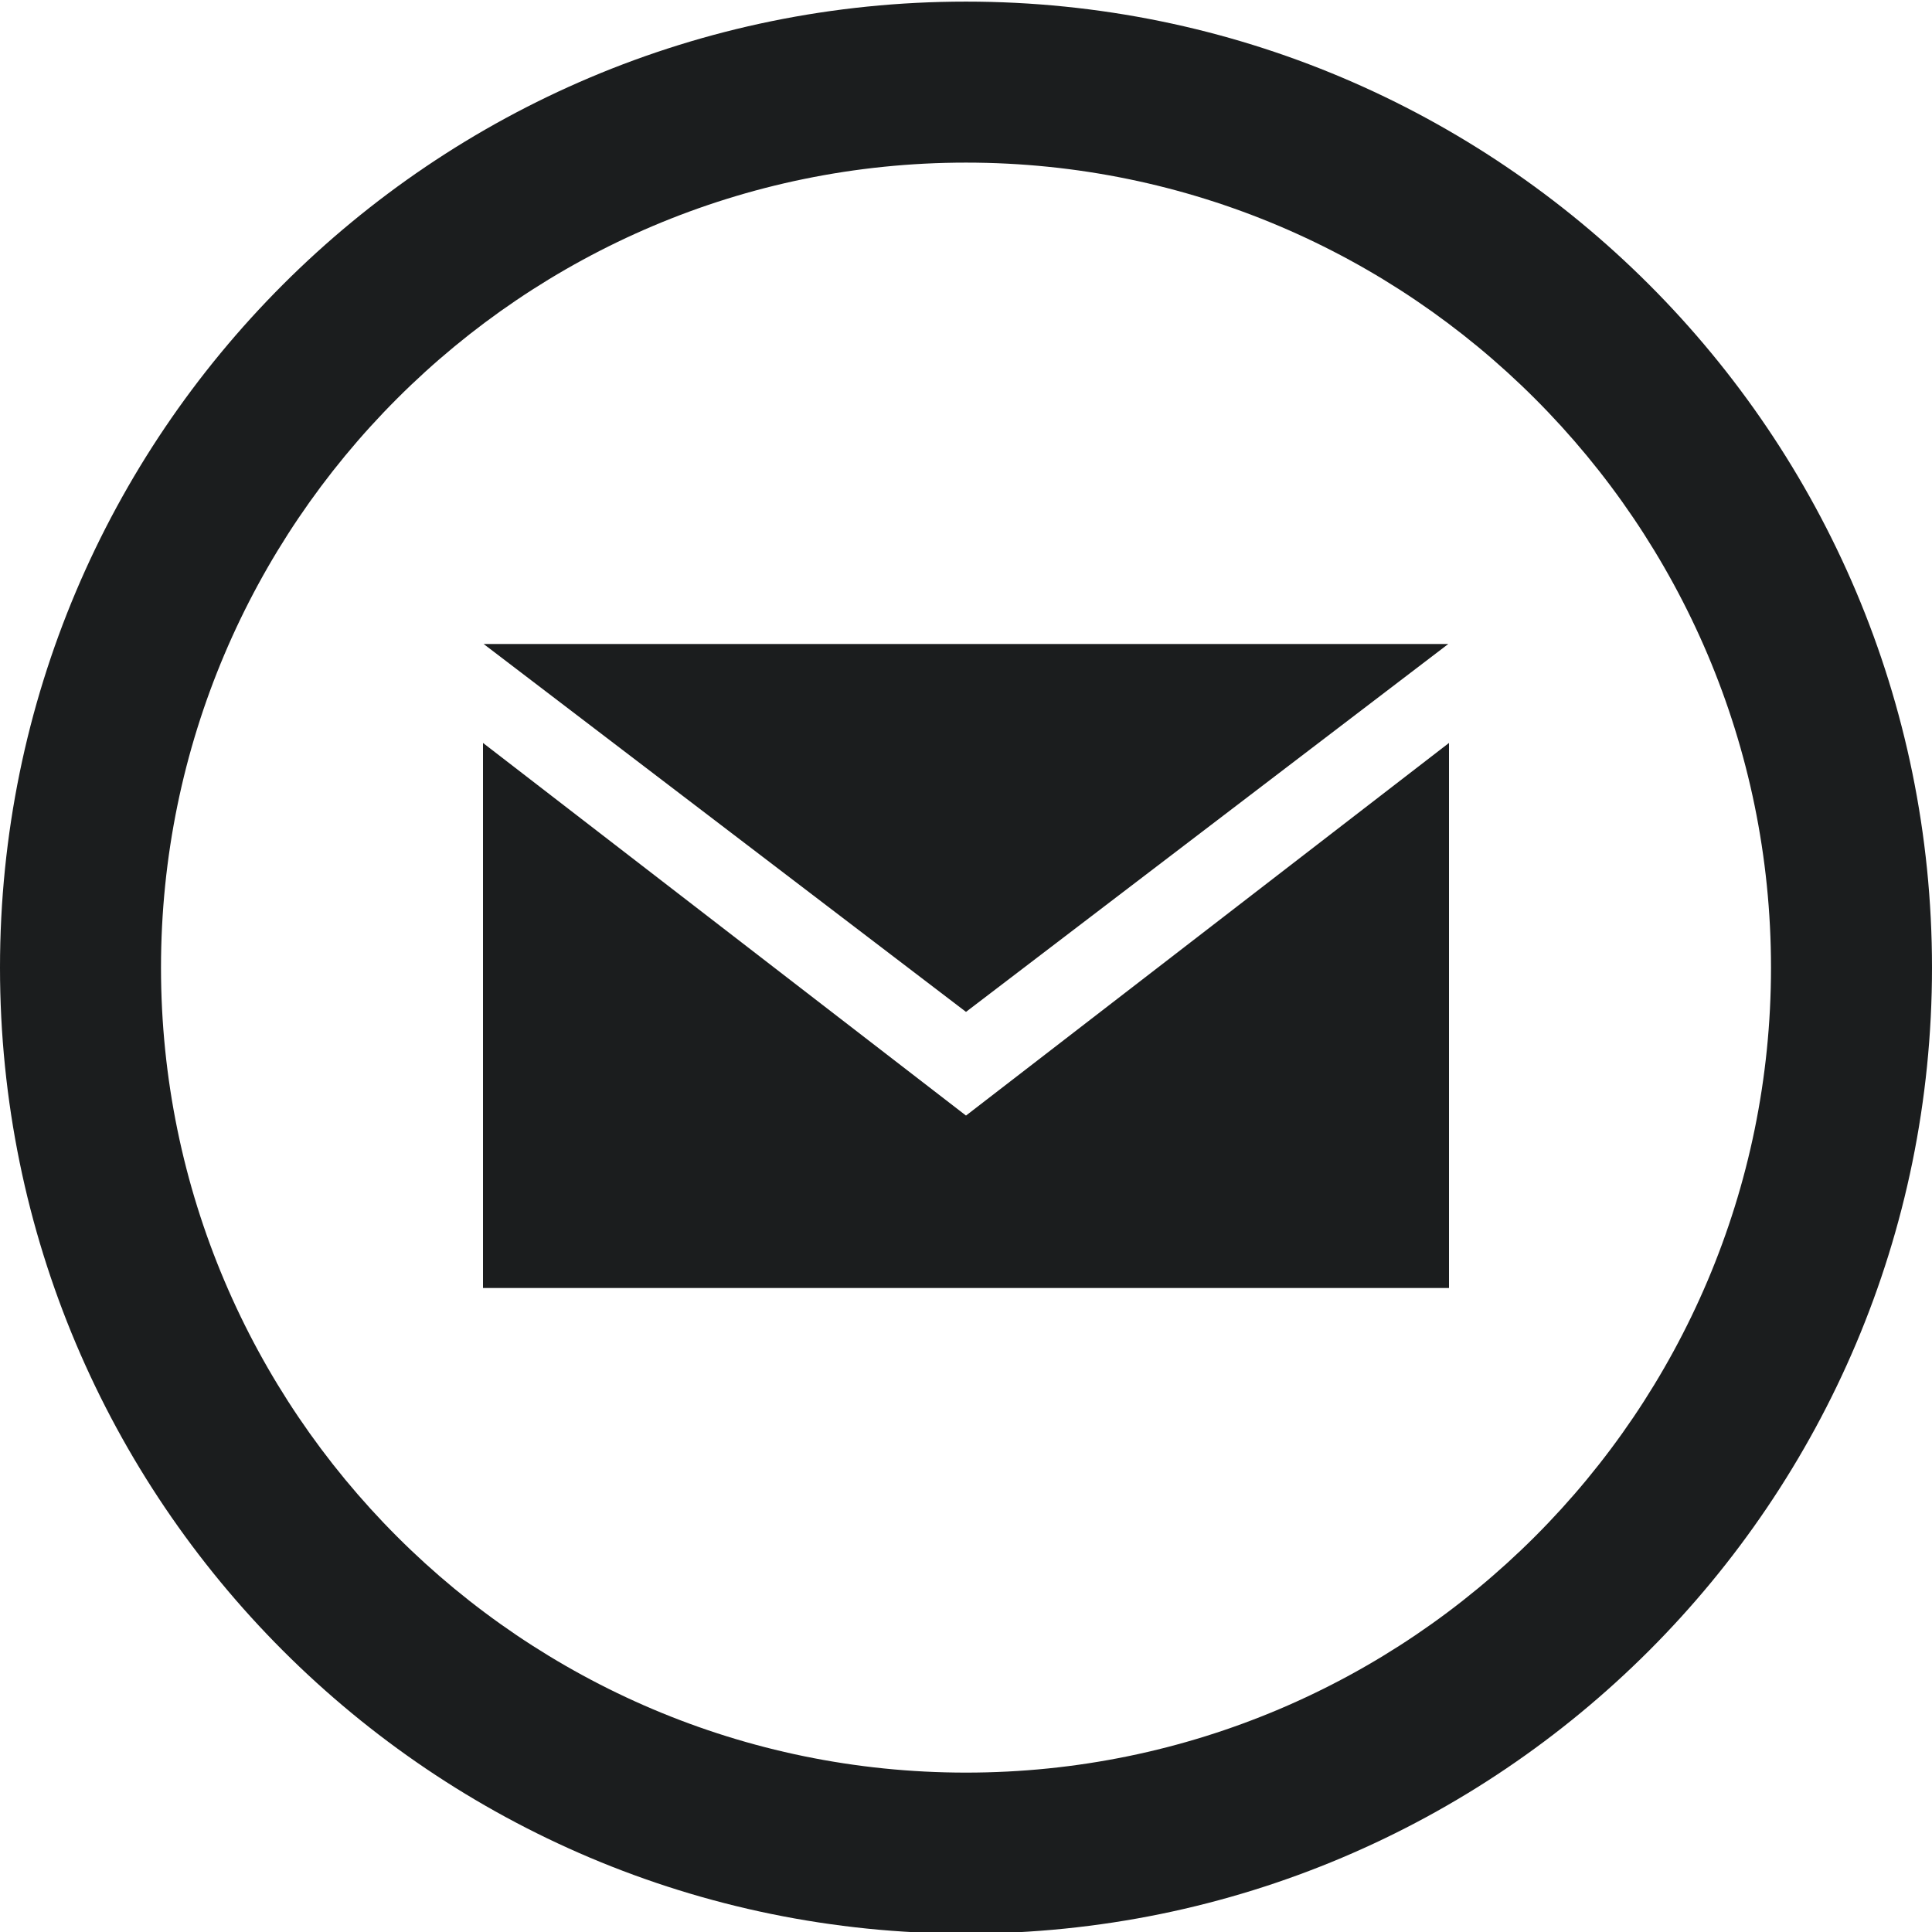
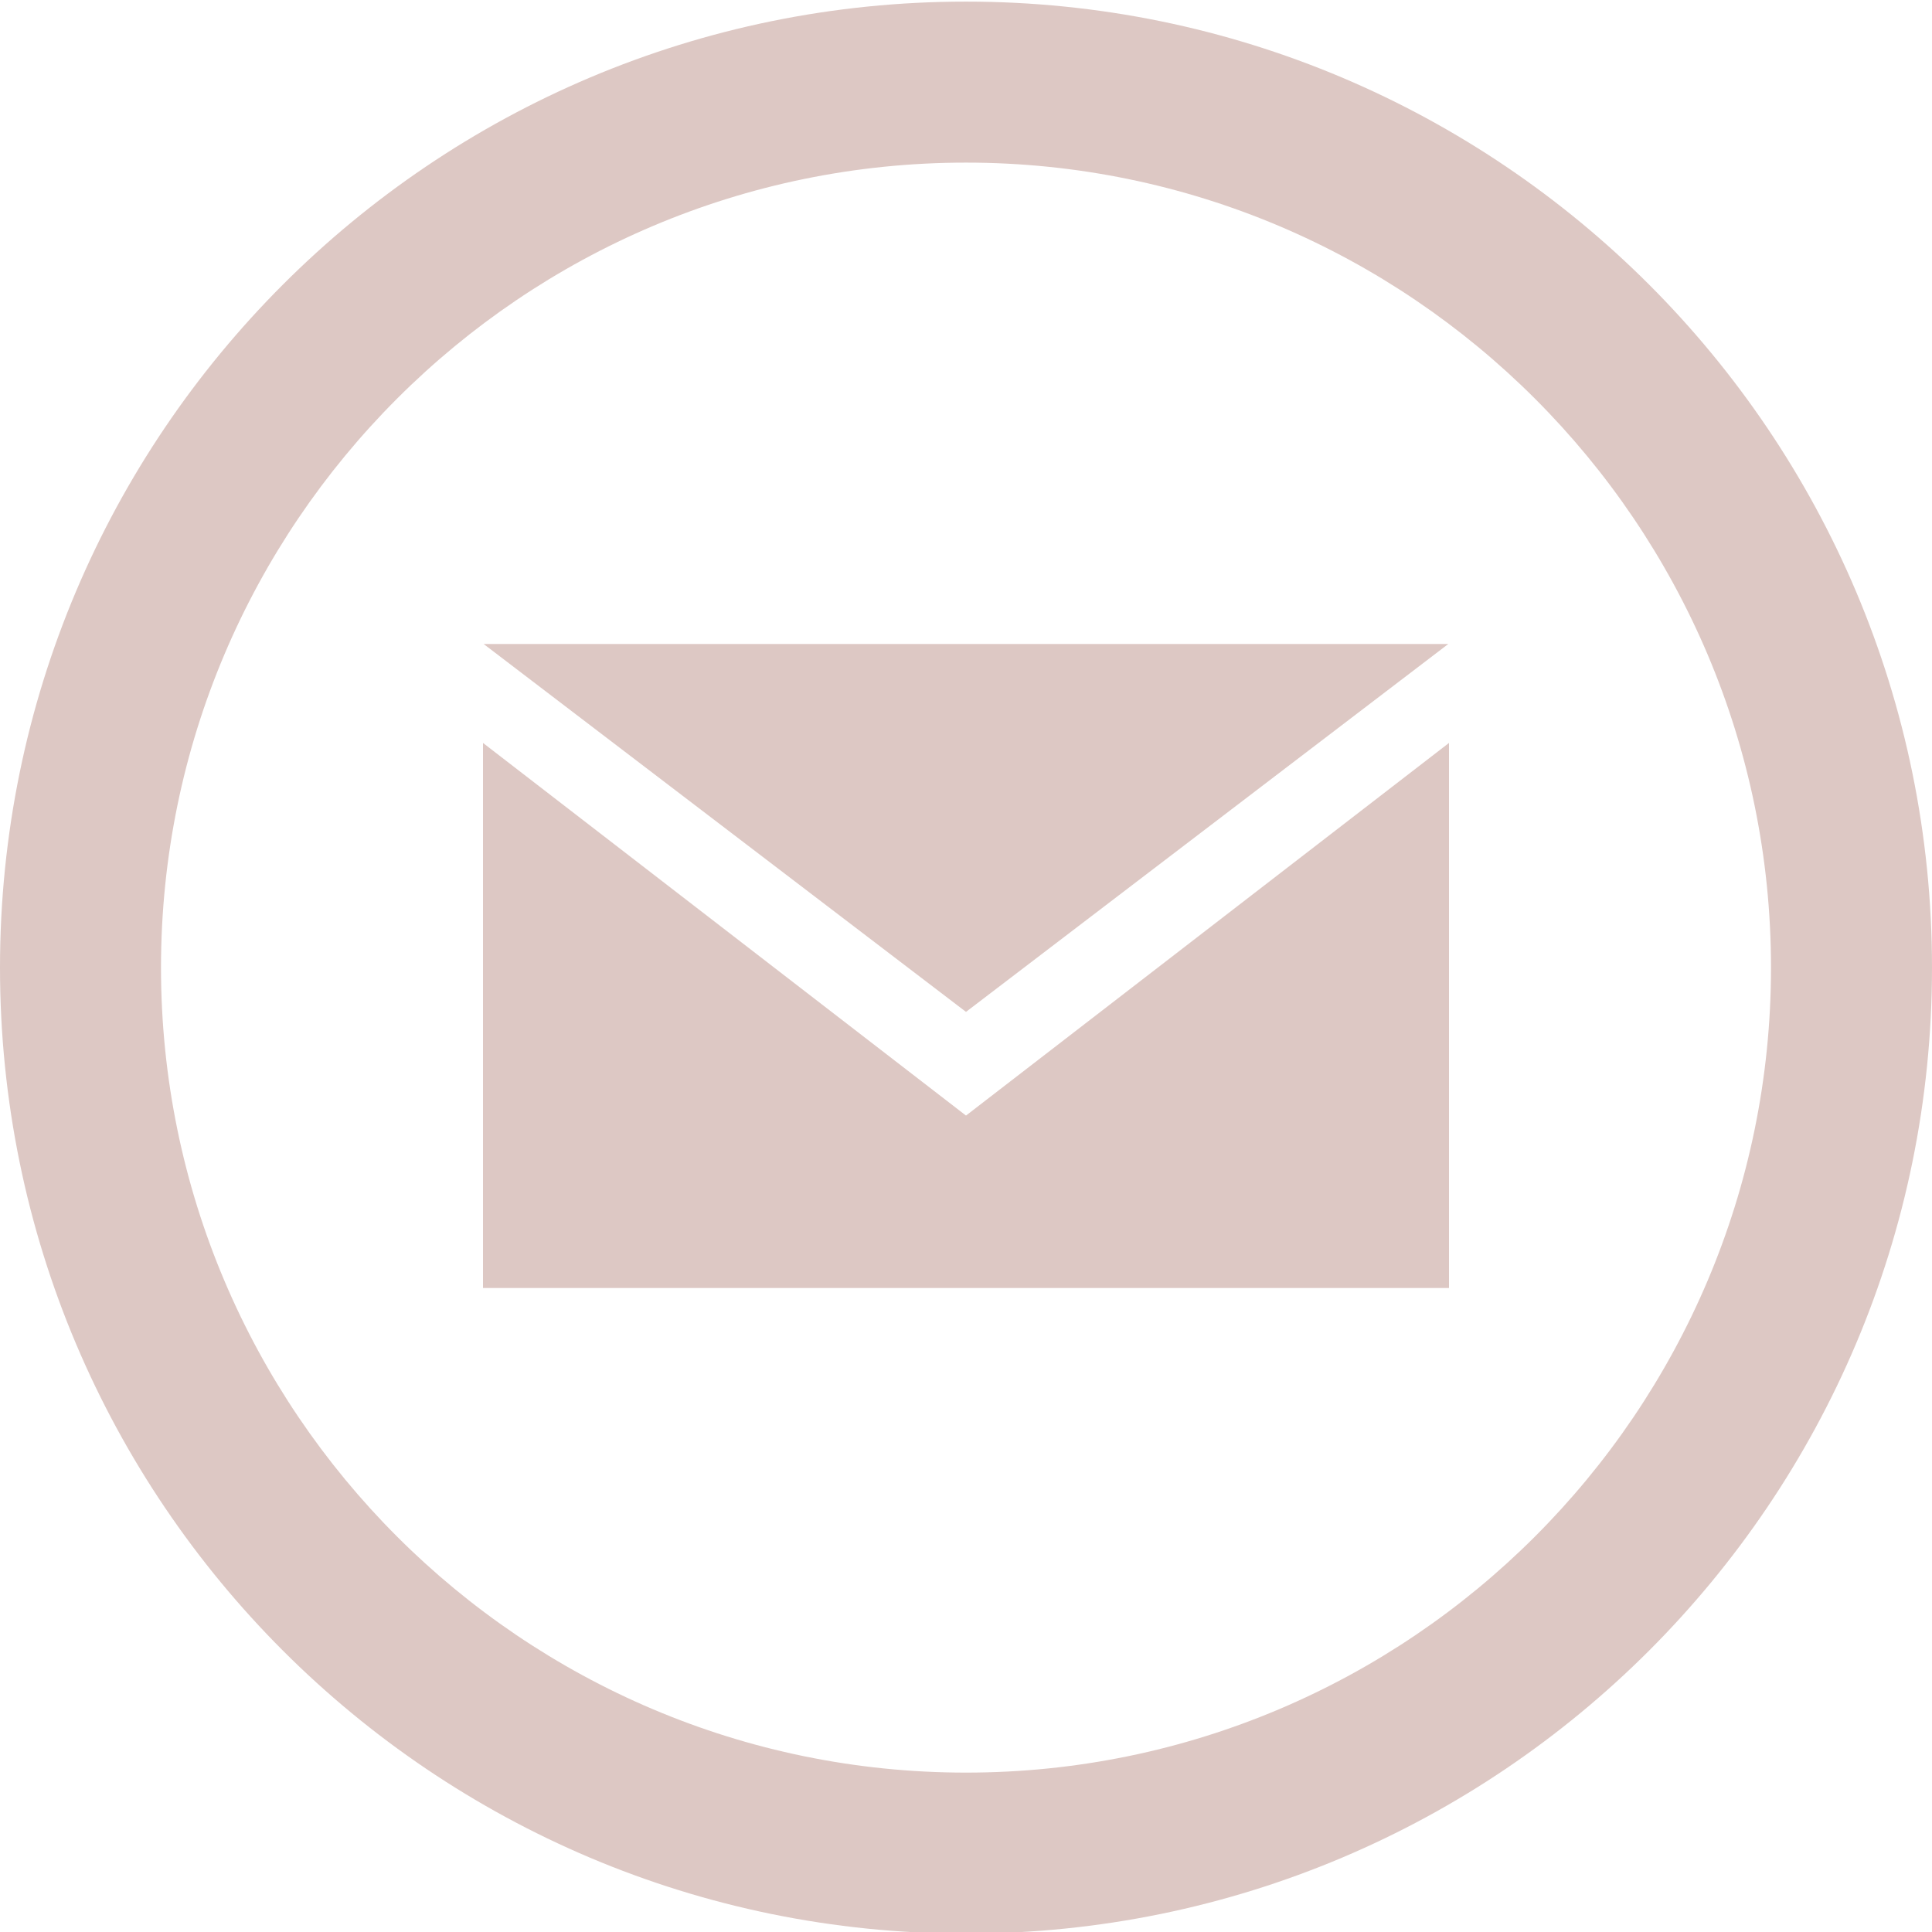
- <svg xmlns="http://www.w3.org/2000/svg" width="24" height="24" fill="#1B1D1E" viewBox="0 0 24 24">
+ <svg xmlns="http://www.w3.org/2000/svg" width="24" height="24" fill="#DDC8C4" viewBox="0 0 24 24">
  <path d="M12 2.02c5.514 0 10 4.486 10 10s-4.486 10-10 10-10-4.486-10-10 4.486-10 10-10zm0-2c-6.627 0-12 5.373-12 12s5.373 12 12 12 12-5.373 12-12-5.373-12-12-12zm0 12.55l-5.992-4.57h11.983l-5.991 4.57zm0 1.288l-6-4.629v6.771h12v-6.771l-6 4.629z" />
</svg>
